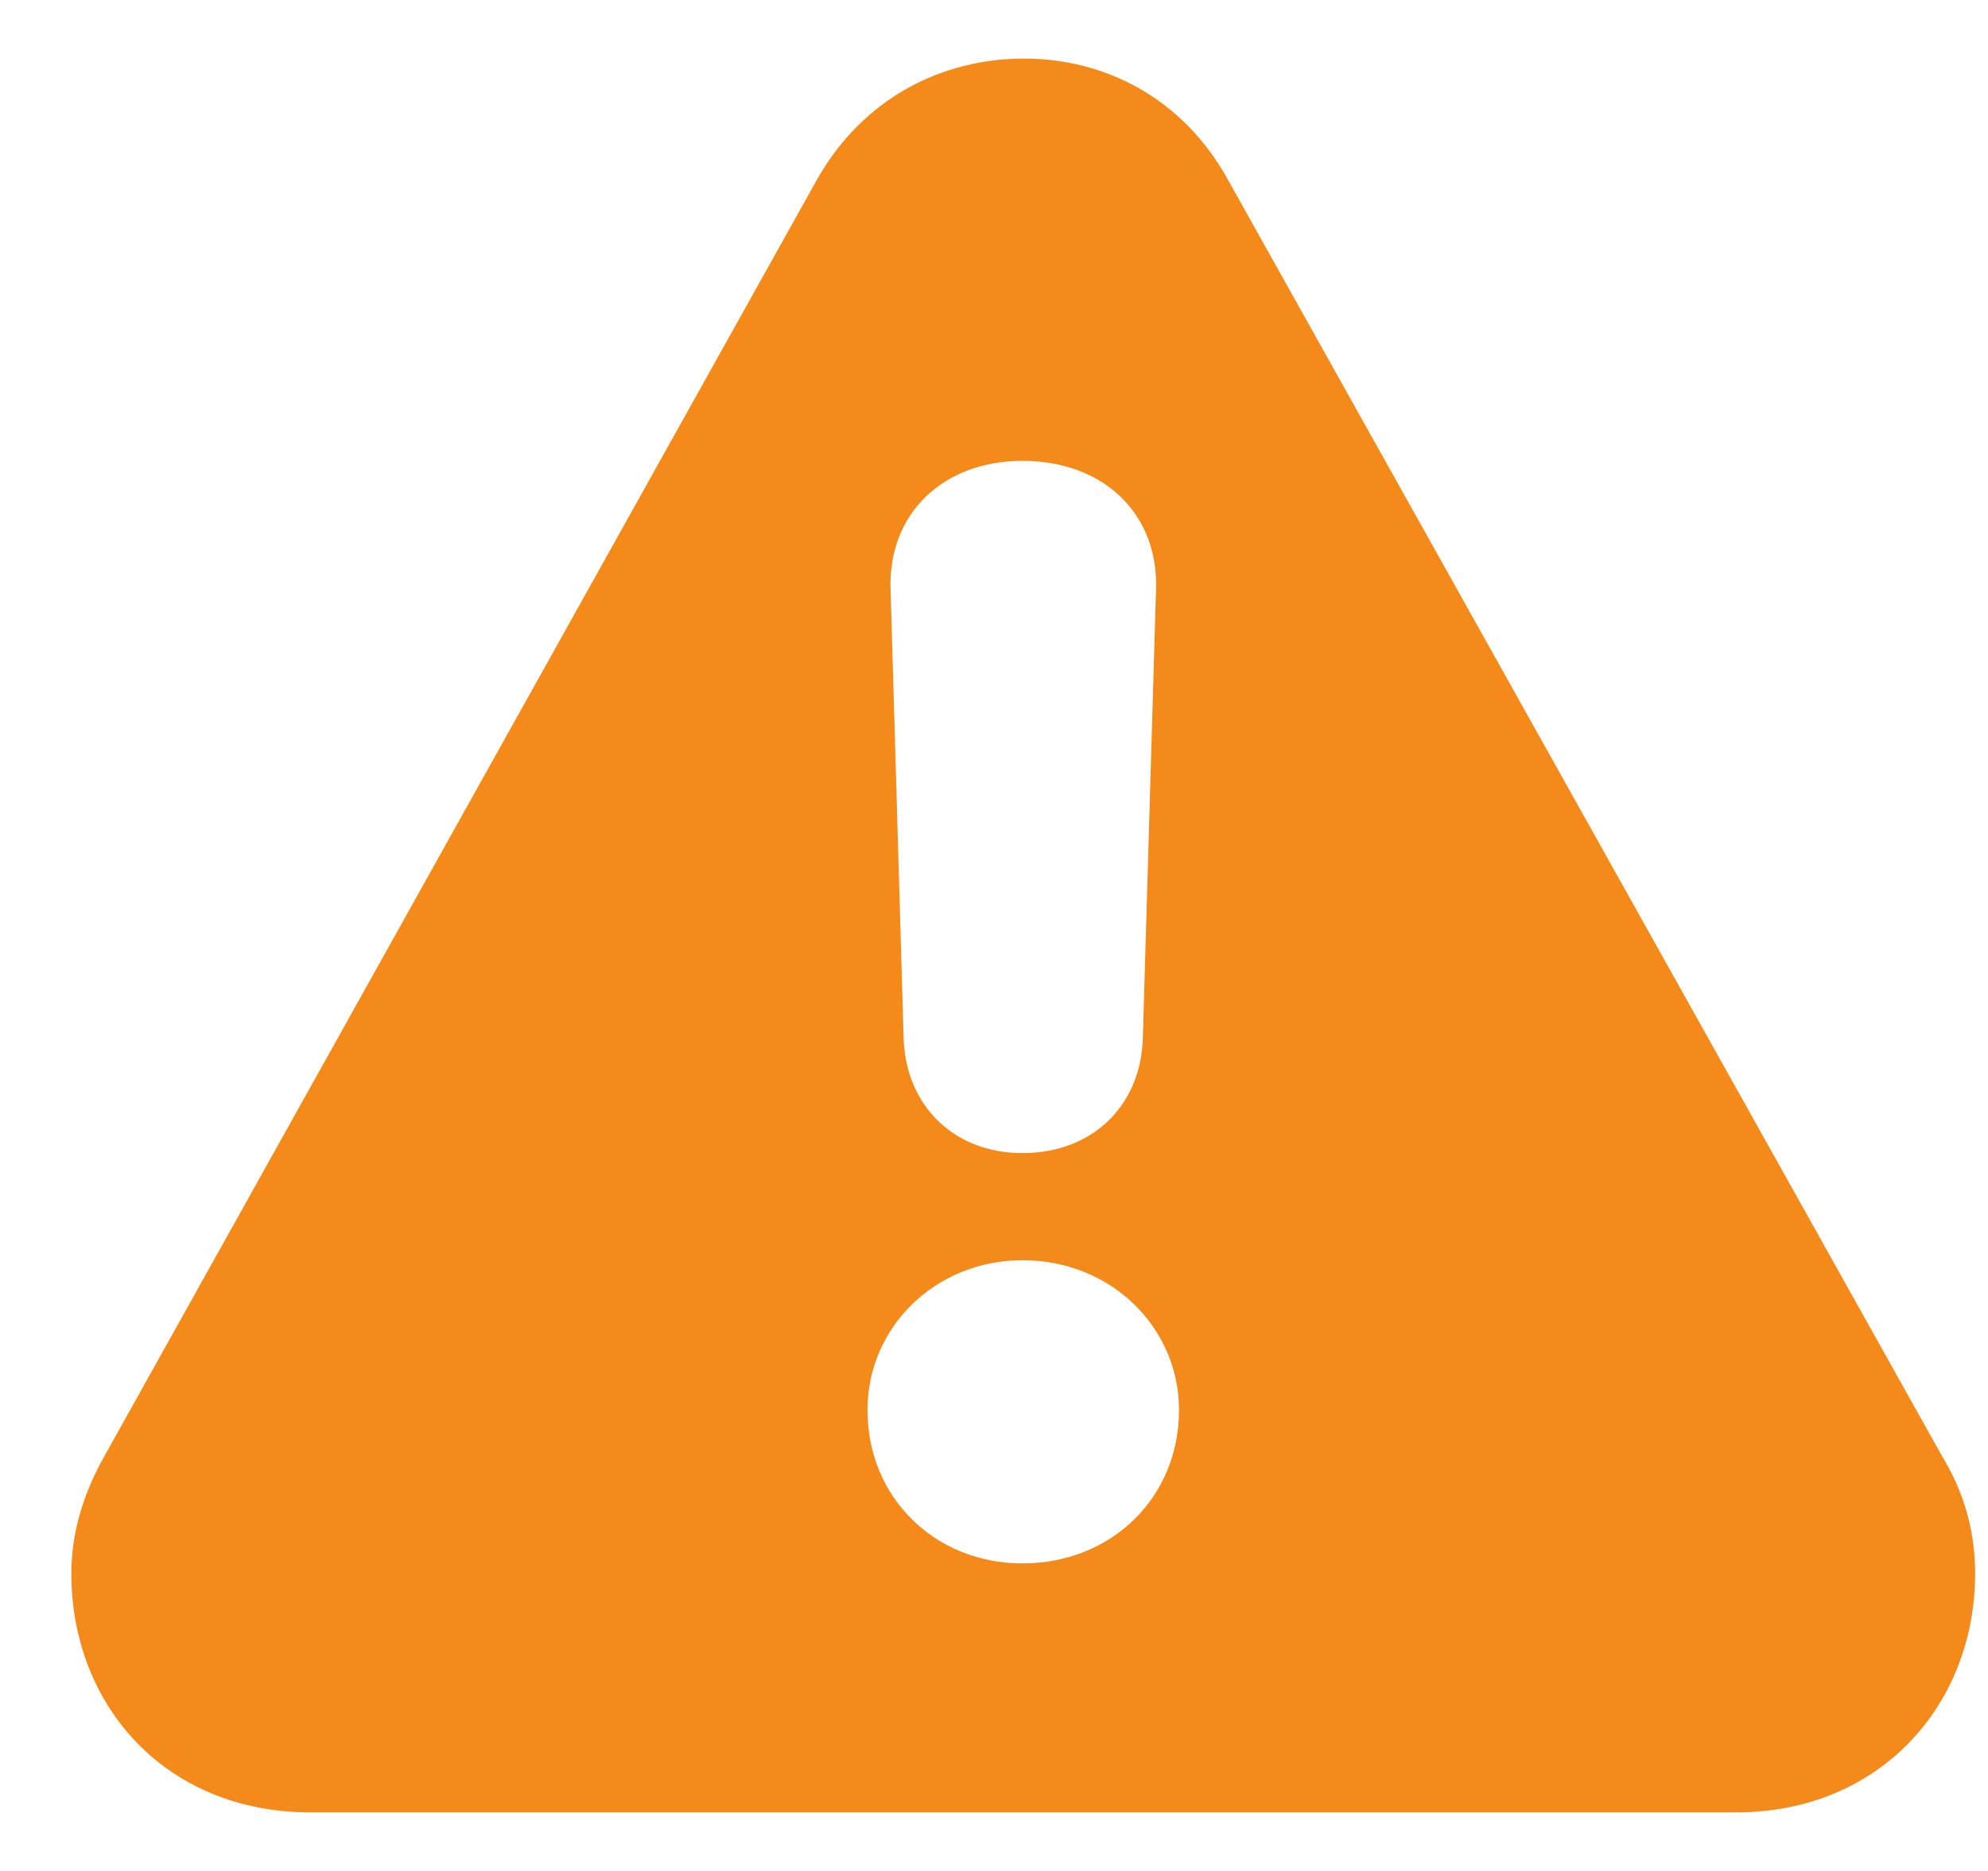
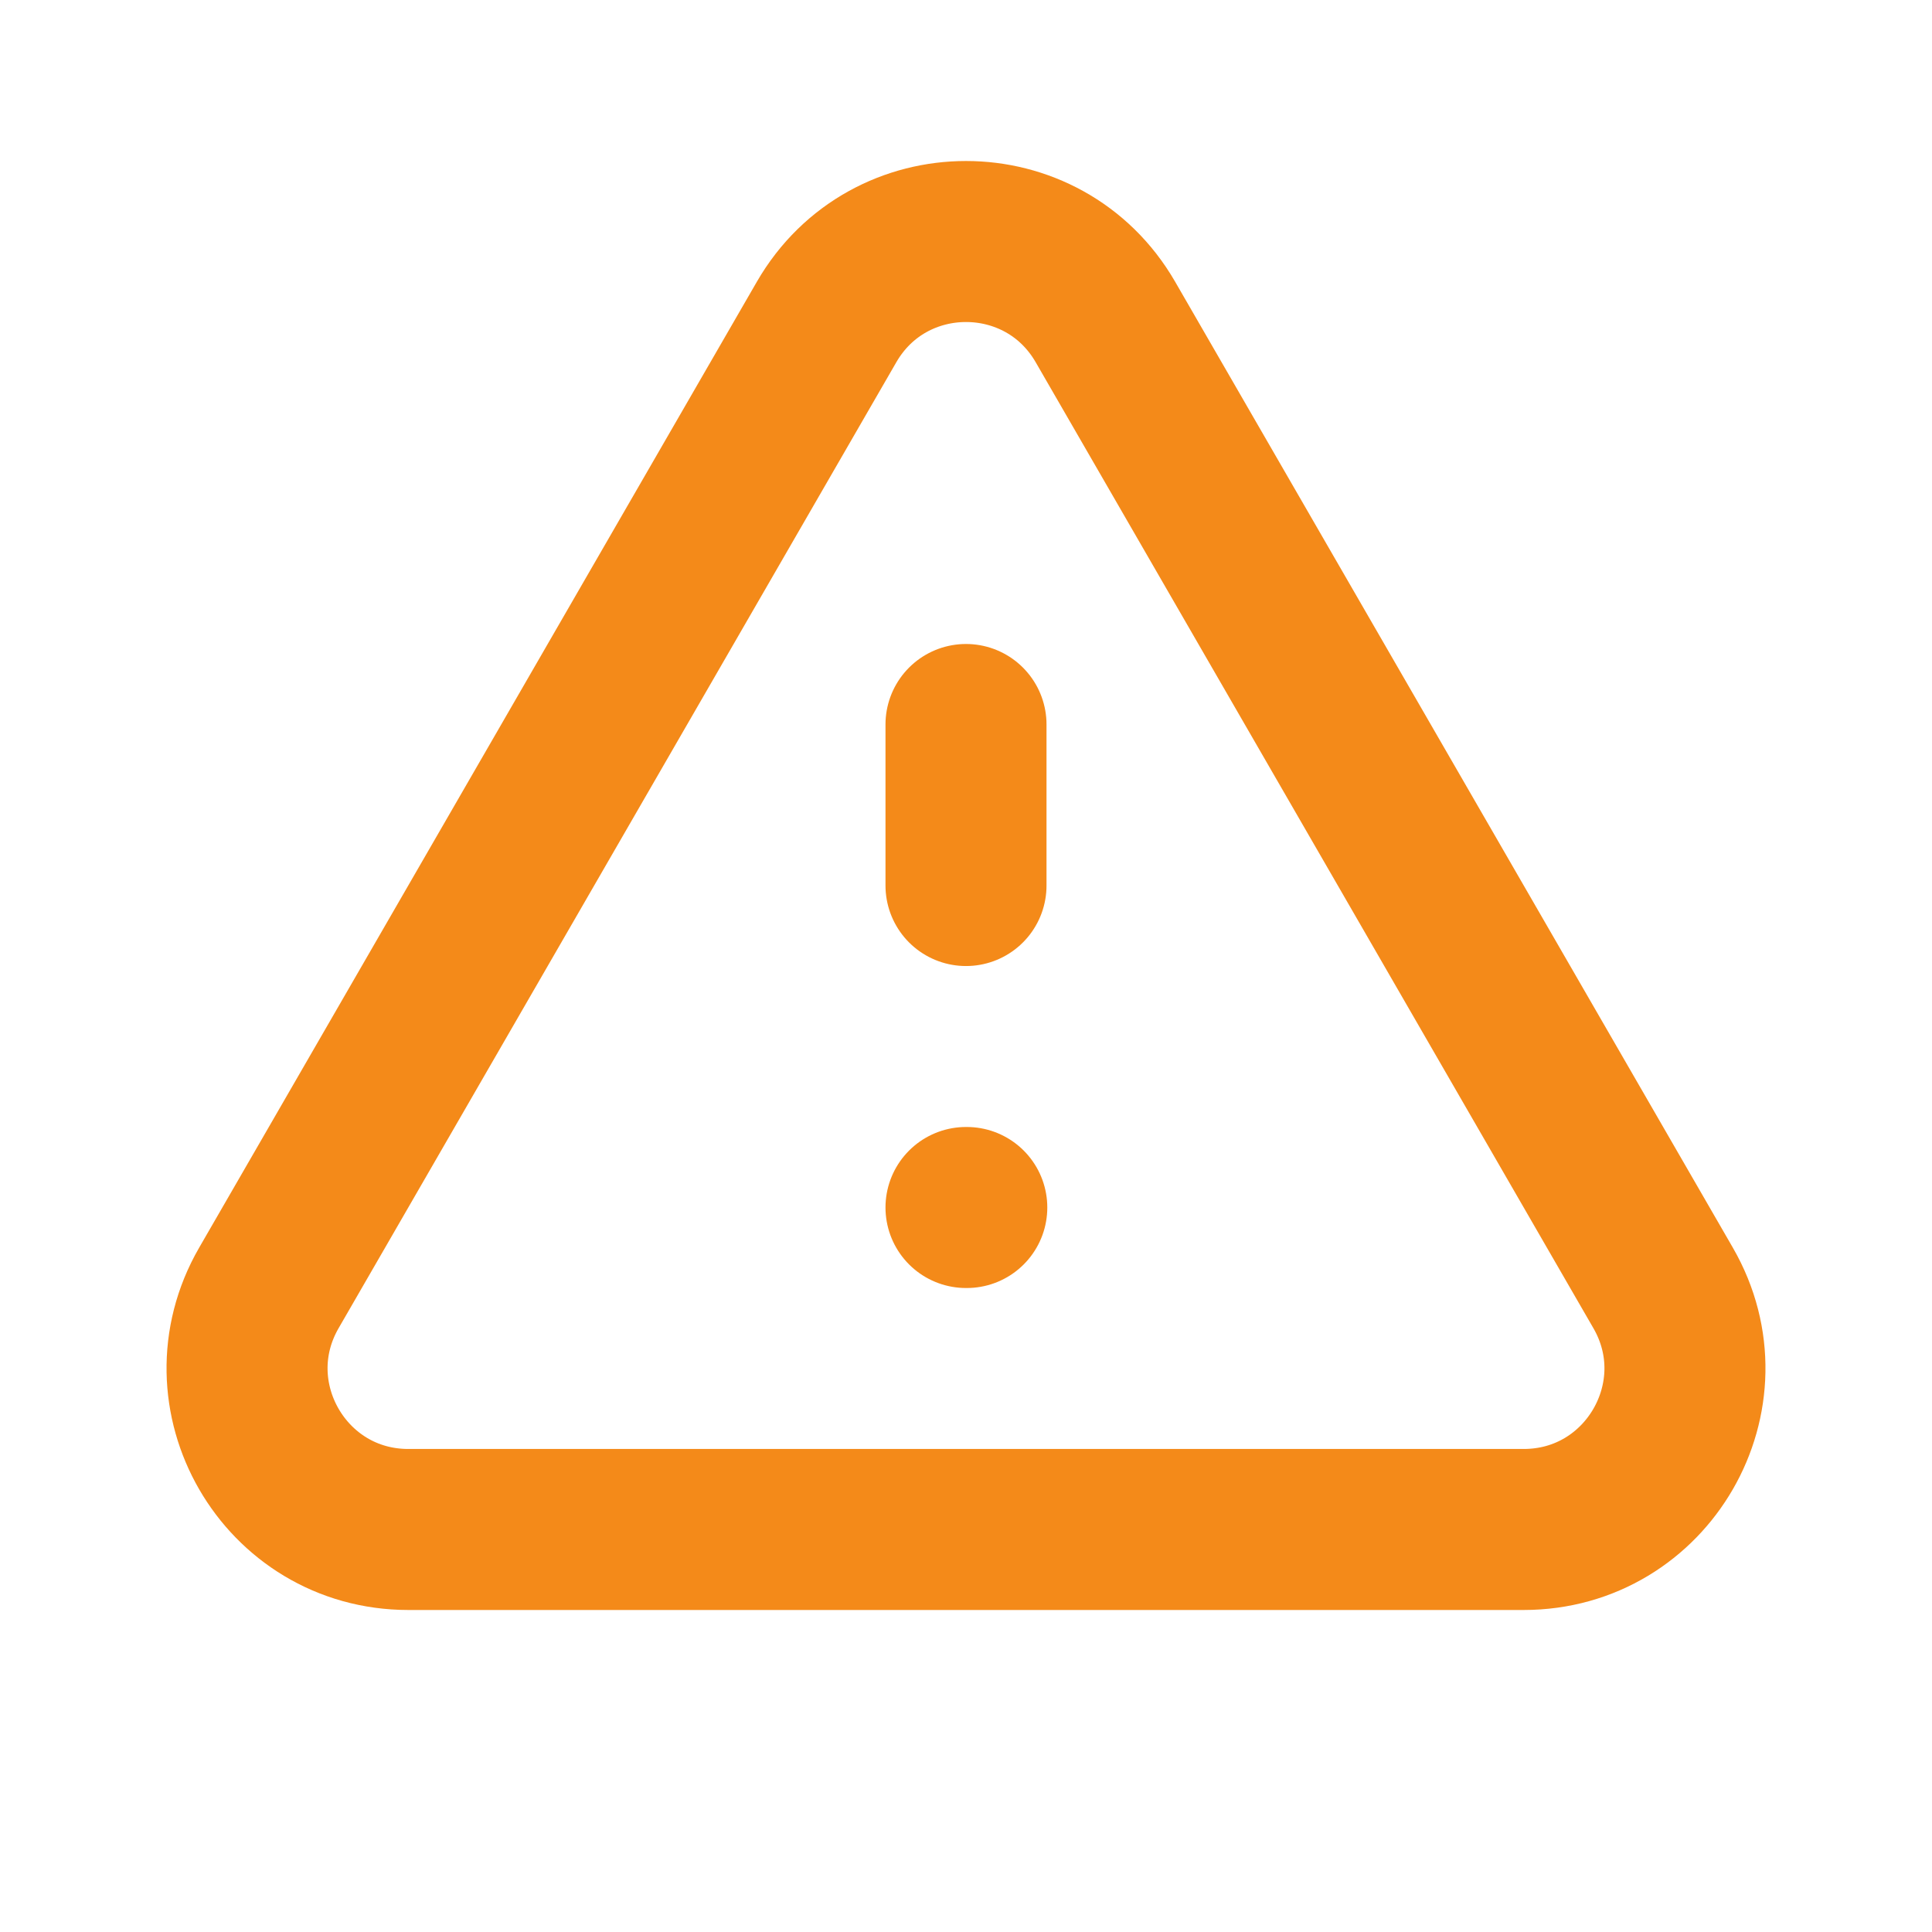
- <svg xmlns="http://www.w3.org/2000/svg" width="17" height="16" viewBox="0 0 17 16" fill="none">
-   <path d="M2.654 15.499C1.414 15.499 0.61 14.583 0.61 13.455C0.61 13.117 0.709 12.778 0.892 12.454L6.981 1.545C7.376 0.84 8.053 0.501 8.757 0.501C9.434 0.501 10.111 0.826 10.505 1.545L16.608 12.454C16.806 12.778 16.89 13.117 16.89 13.455C16.89 14.583 16.073 15.499 14.847 15.499H2.654ZM8.743 9.861C9.335 9.861 9.744 9.466 9.772 8.902L9.885 5.054C9.913 4.392 9.434 3.941 8.743 3.941C8.067 3.941 7.587 4.392 7.616 5.054L7.728 8.902C7.757 9.466 8.165 9.861 8.743 9.861ZM8.743 13.37C9.504 13.37 10.082 12.807 10.082 12.059C10.082 11.355 9.504 10.777 8.743 10.777C8.01 10.777 7.418 11.341 7.418 12.059C7.418 12.807 7.996 13.37 8.743 13.37Z" fill="#F48A19" />
+ <svg xmlns="http://www.w3.org/2000/svg" width="32" height="32" viewBox="0 0 32 32" fill="none">
+   <path d="M16 12V14.667M16 20H16.013M6.763 25.333H25.237C27.291 25.333 28.573 23.111 27.547 21.333L18.309 5.333C17.283 3.556 14.717 3.556 13.691 5.333L4.453 21.333C3.427 23.111 4.709 25.333 6.763 25.333Z" stroke="#F48A19" stroke-width="2.667" stroke-linecap="round" stroke-linejoin="round" />
</svg>
